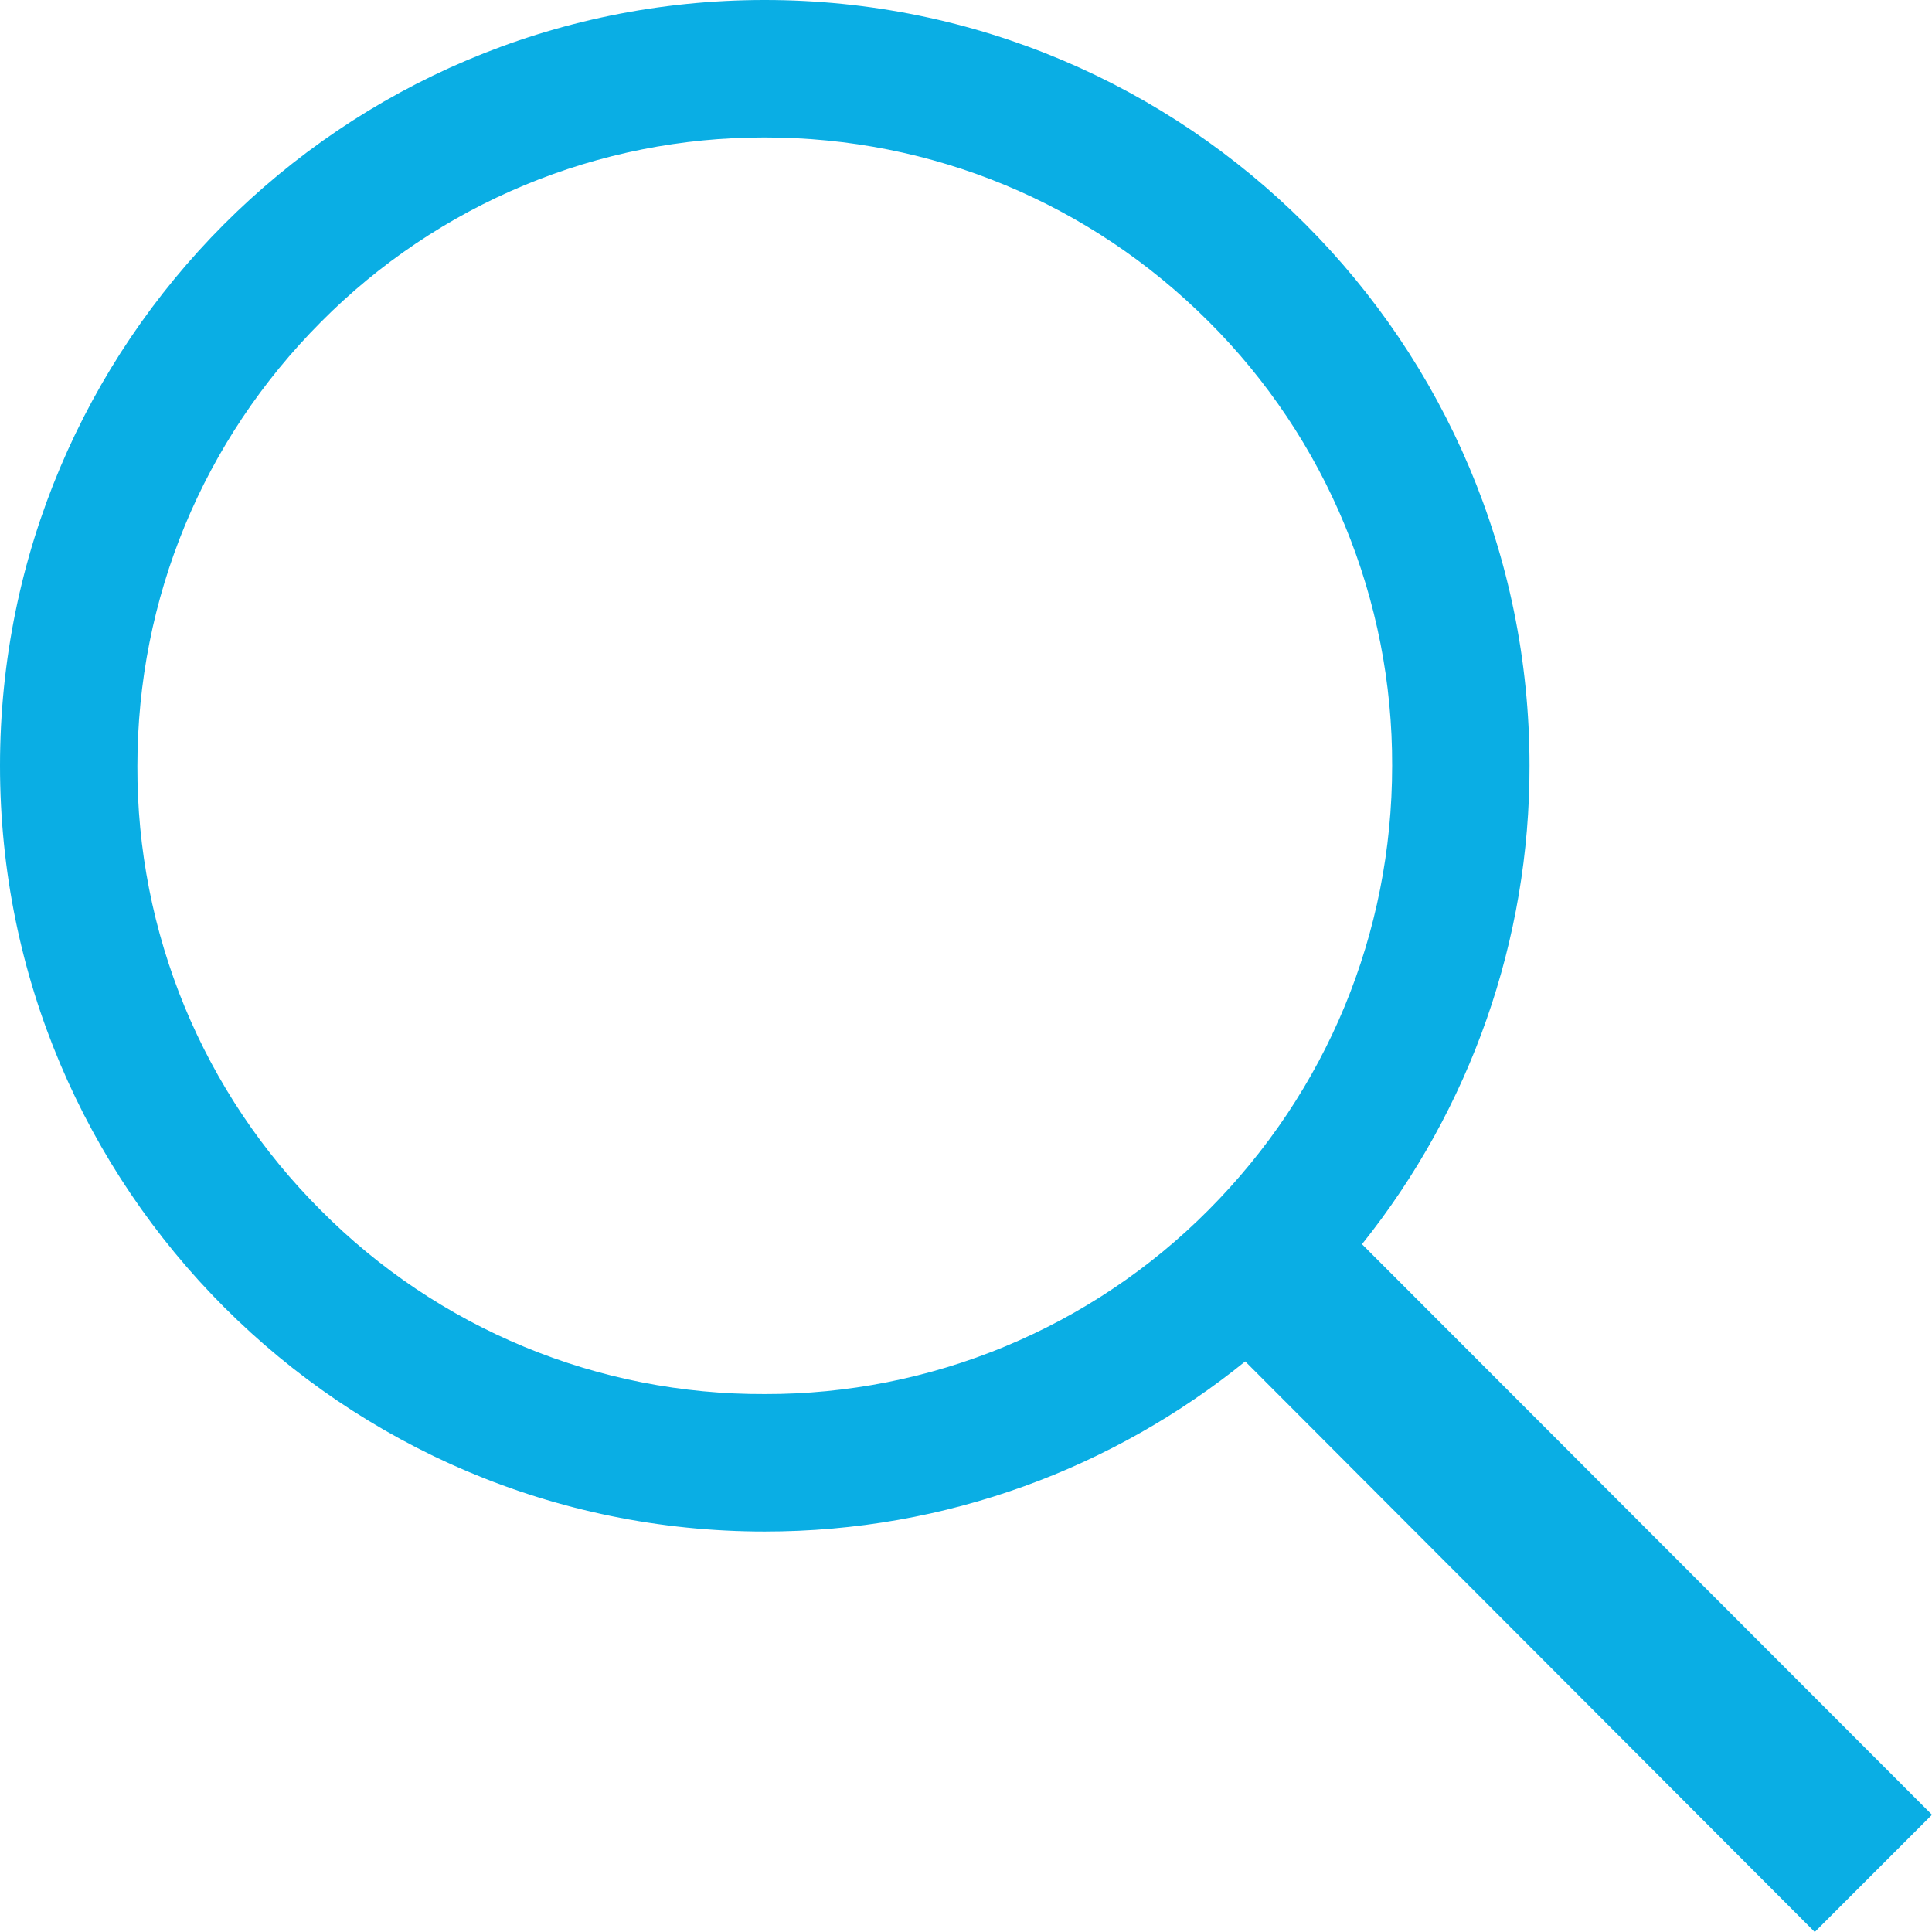
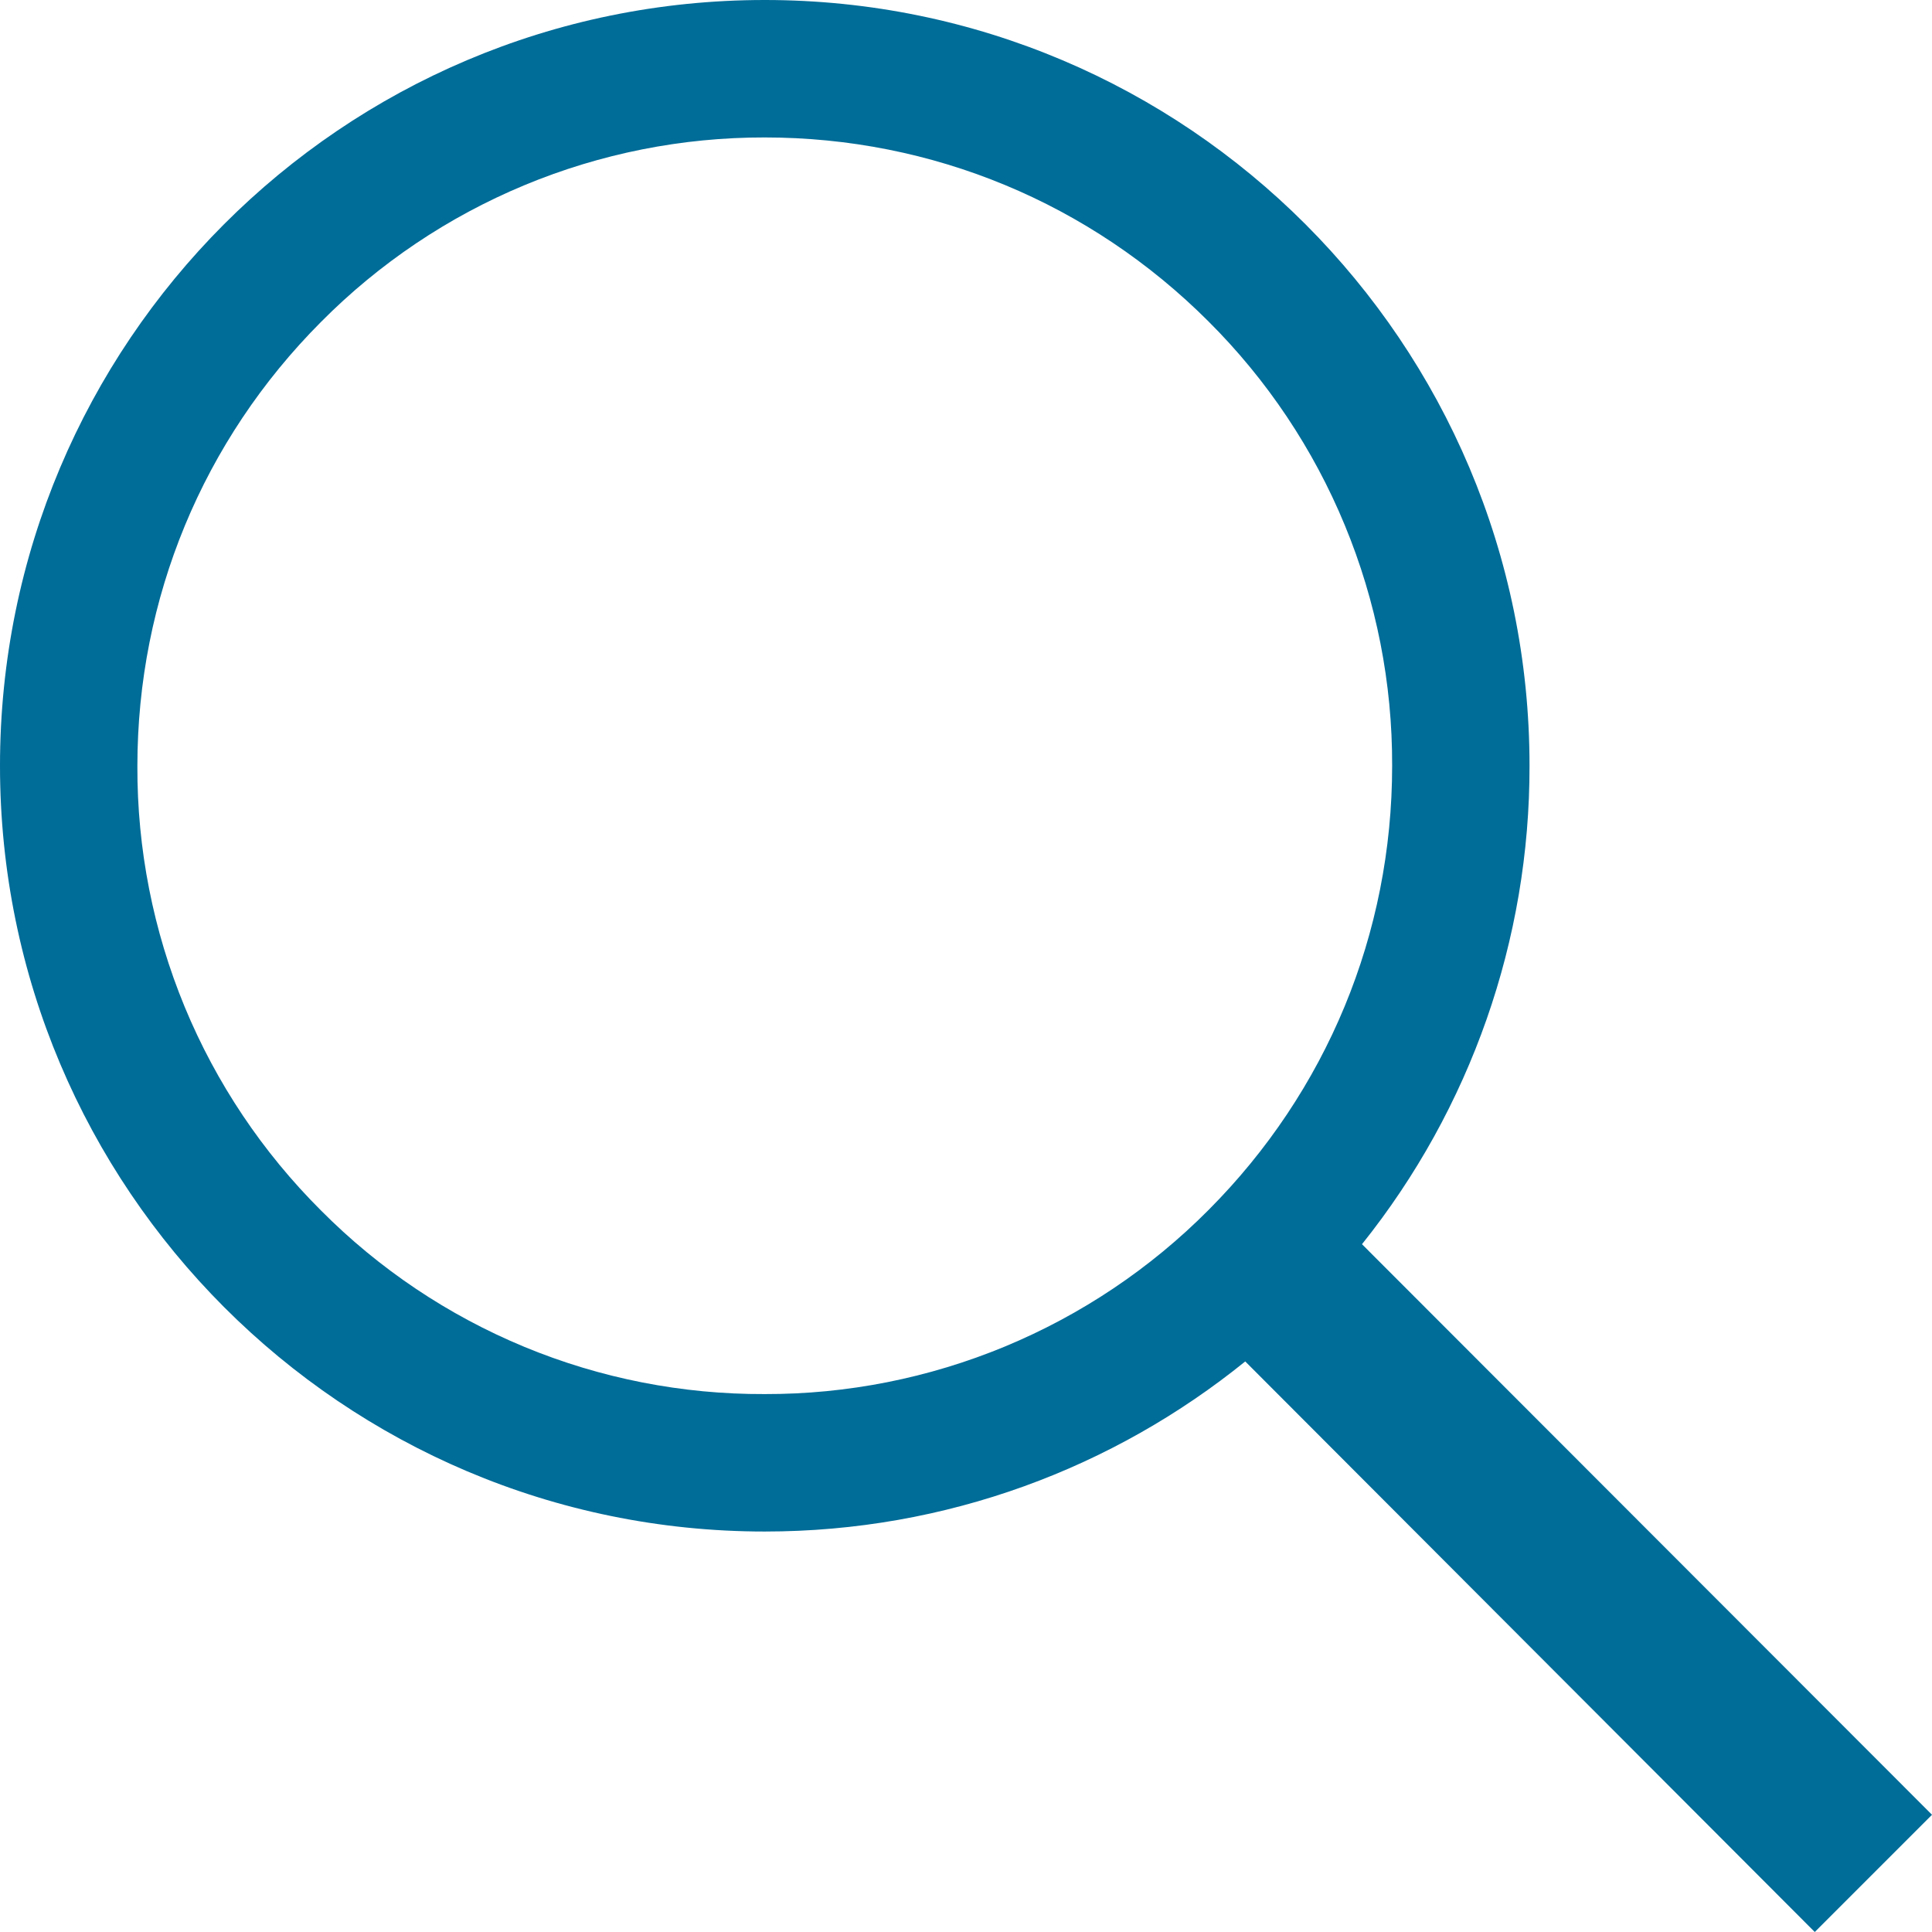
<svg xmlns="http://www.w3.org/2000/svg" width="28" height="28" viewBox="0 0 28 28" fill="none">
-   <path fill-rule="evenodd" clip-rule="evenodd" d="M28 26.301L19.739 18.032C21.314 16.064 22.171 13.618 22.167 11.098C22.167 4.966 17.201 0 11.083 0C4.958 0 0 4.973 0 11.098C0 17.223 4.966 22.196 11.083 22.196C13.723 22.196 16.144 21.27 18.047 19.731L26.301 28L28 26.301ZM4.652 17.543C3.805 16.699 3.133 15.696 2.676 14.591C2.22 13.486 1.987 12.301 1.991 11.105C1.991 8.671 2.94 6.384 4.652 4.666C5.494 3.817 6.496 3.143 7.6 2.684C8.703 2.225 9.887 1.99 11.083 1.992C13.51 1.992 15.797 2.941 17.515 4.659C18.362 5.503 19.034 6.507 19.49 7.612C19.947 8.717 20.18 9.902 20.176 11.098C20.176 13.532 19.227 15.818 17.515 17.536C16.672 18.384 15.67 19.056 14.566 19.514C13.462 19.972 12.278 20.207 11.083 20.204C9.888 20.209 8.704 19.977 7.6 19.52C6.496 19.063 5.494 18.391 4.652 17.543V17.543Z" fill="#0AAEE4" />
+   <path fill-rule="evenodd" clip-rule="evenodd" d="M28 26.301L19.739 18.032C21.314 16.064 22.171 13.618 22.167 11.098C22.167 4.966 17.201 0 11.083 0C4.958 0 0 4.973 0 11.098C0 17.223 4.966 22.196 11.083 22.196C13.723 22.196 16.144 21.27 18.047 19.731L26.301 28L28 26.301ZM4.652 17.543C3.805 16.699 3.133 15.696 2.676 14.591C2.22 13.486 1.987 12.301 1.991 11.105C1.991 8.671 2.94 6.384 4.652 4.666C5.494 3.817 6.496 3.143 7.6 2.684C8.703 2.225 9.887 1.99 11.083 1.992C13.51 1.992 15.797 2.941 17.515 4.659C18.362 5.503 19.034 6.507 19.49 7.612C19.947 8.717 20.18 9.902 20.176 11.098C20.176 13.532 19.227 15.818 17.515 17.536C16.672 18.384 15.67 19.056 14.566 19.514C13.462 19.972 12.278 20.207 11.083 20.204C9.888 20.209 8.704 19.977 7.6 19.52C6.496 19.063 5.494 18.391 4.652 17.543V17.543Z" fill="#006C98" />
</svg>
